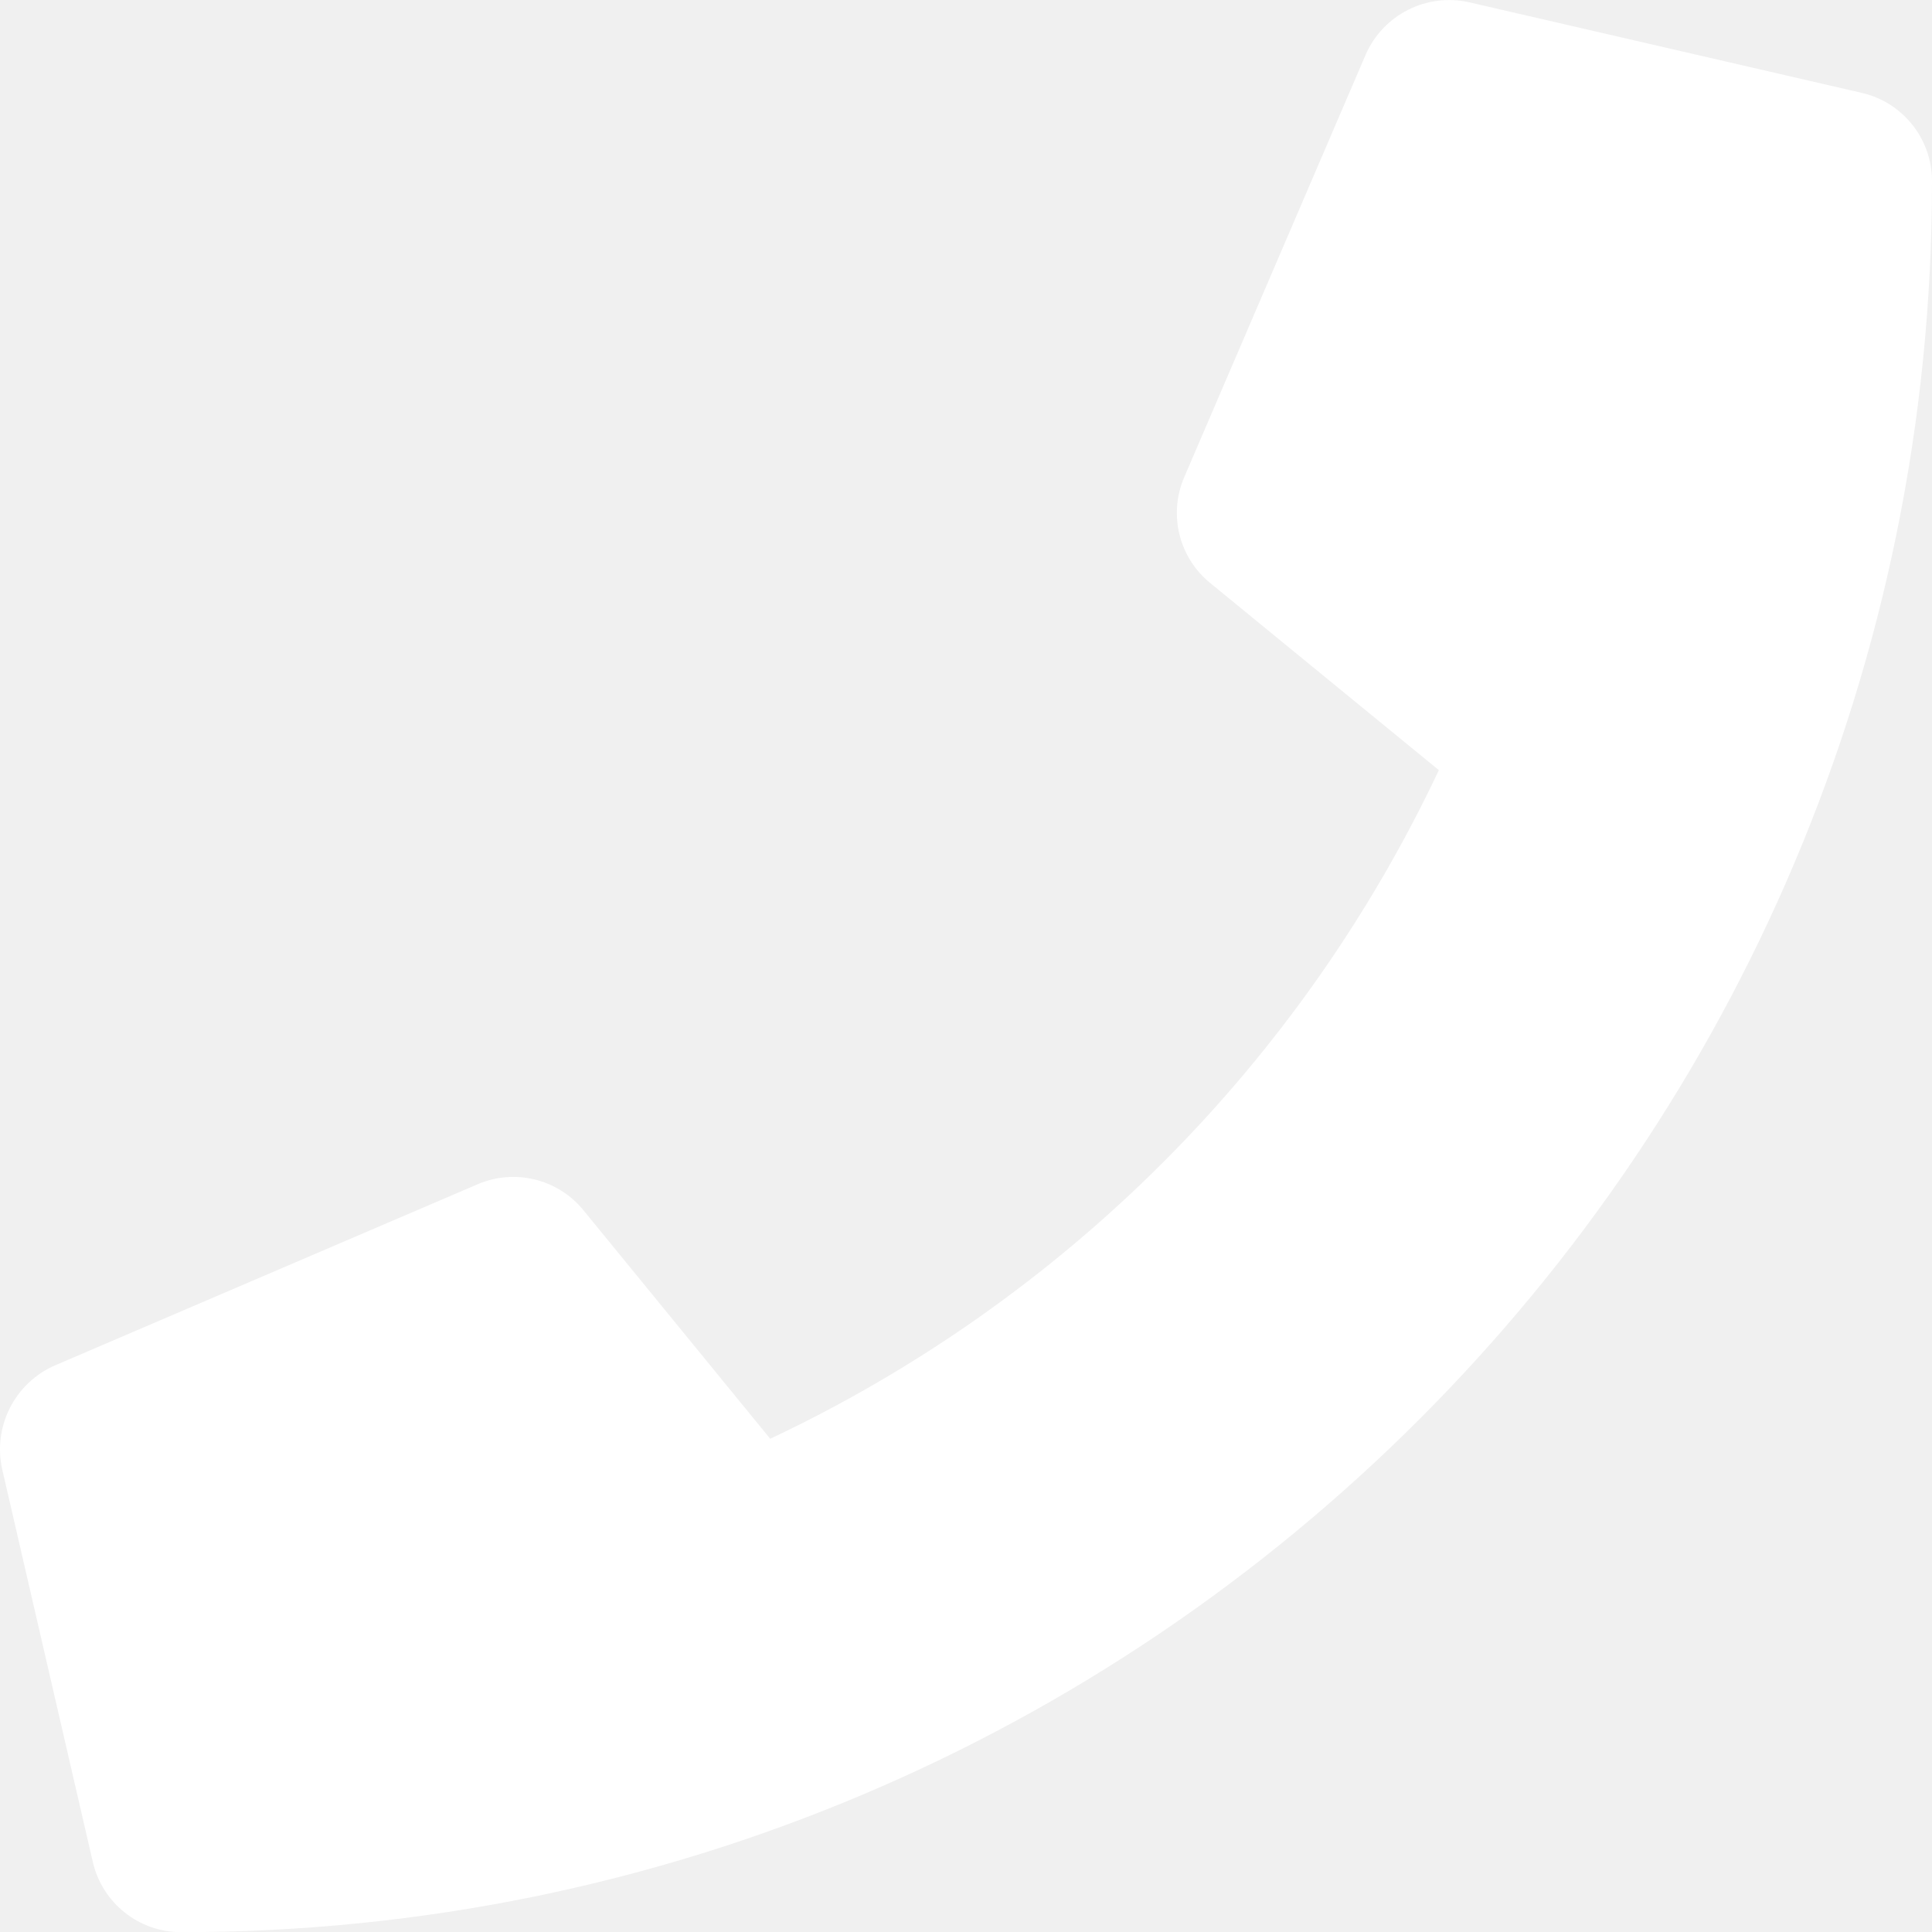
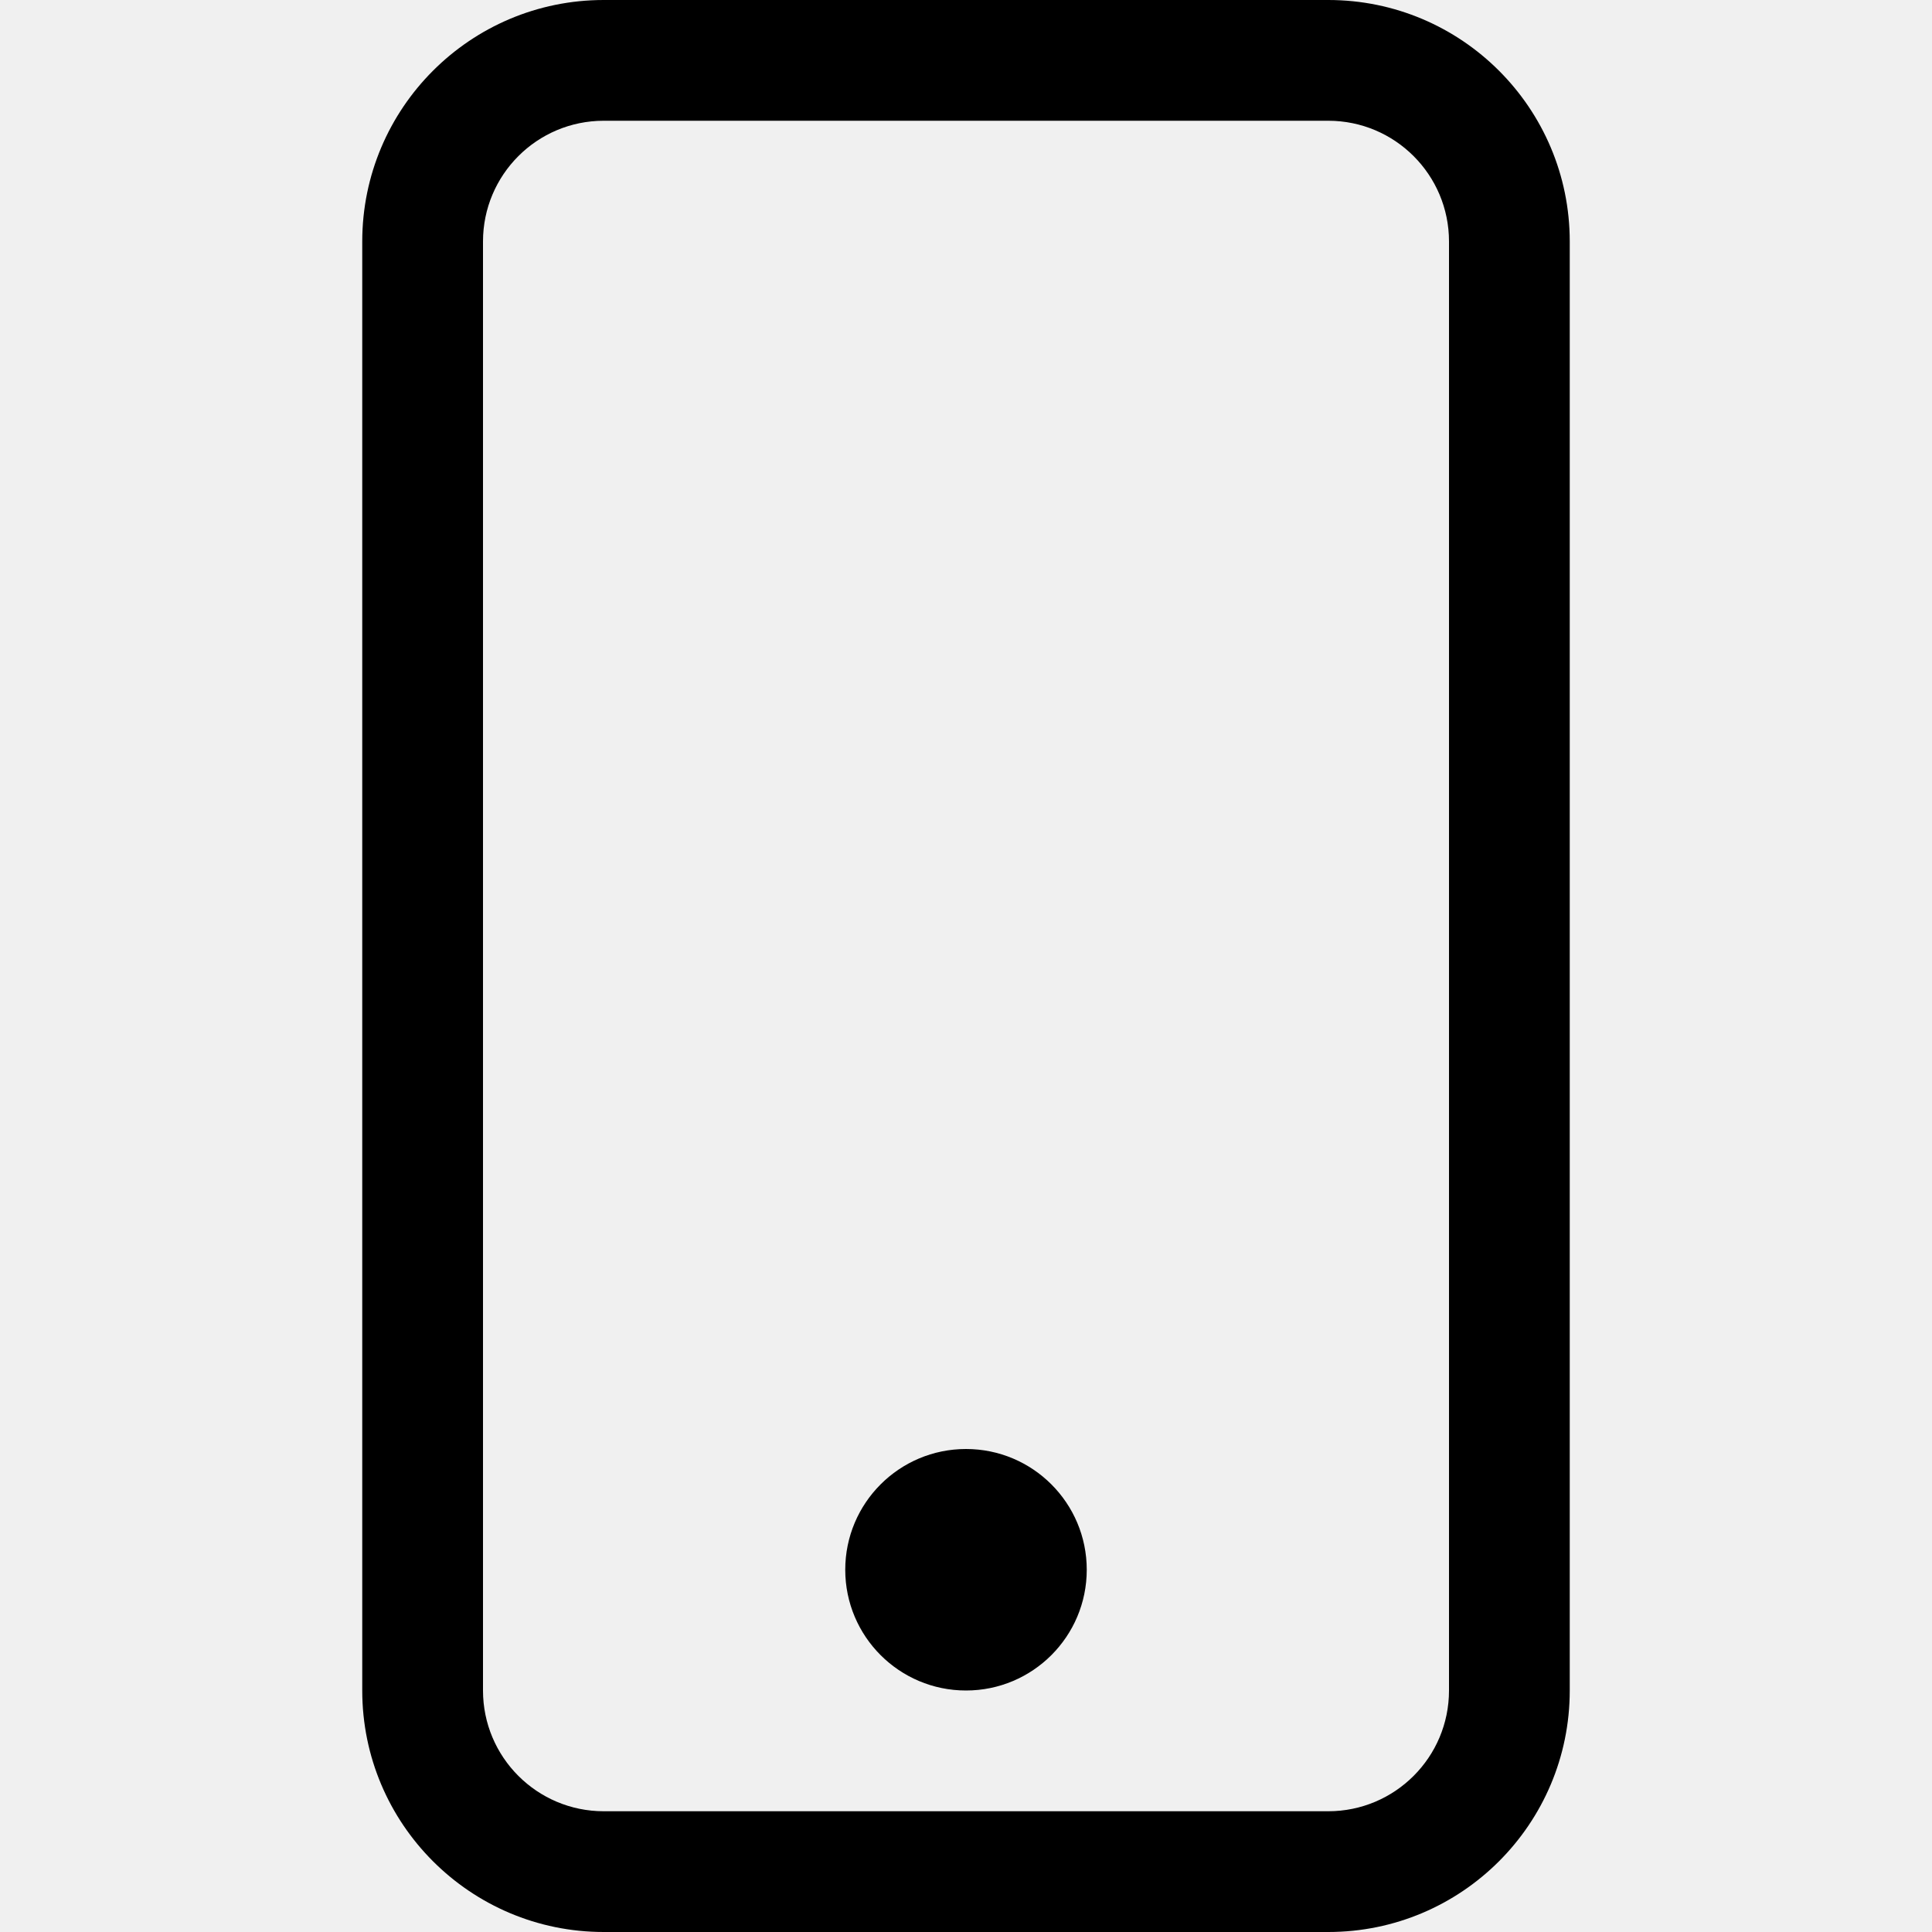
- <svg xmlns="http://www.w3.org/2000/svg" width="24" height="24" viewBox="0 0 24 24">
-   <path id="phone-solid" d="M23.118,1.143,18.243.018a1.132,1.132,0,0,0-1.289.652L14.7,5.919a1.122,1.122,0,0,0,.323,1.312l2.841,2.325a17.372,17.372,0,0,1-8.306,8.306L7.237,15.022A1.124,1.124,0,0,0,5.924,14.7l-5.25,2.25a1.138,1.138,0,0,0-.656,1.294l1.125,4.875a1.125,1.125,0,0,0,1.1.872A21.747,21.747,0,0,0,23.99,2.24,1.124,1.124,0,0,0,23.118,1.143Z" transform="translate(0.01 0.011)" fill="#fff" />
+ <svg xmlns="http://www.w3.org/2000/svg" width="16" height="16" fill="currentColor" class="bi bi-phone" viewBox="0 0 16 16">
+   <path d="M11 1a1 1 0 0 1 1 1v12a1 1 0 0 1-1 1H5a1 1 0 0 1-1-1V2a1 1 0 0 1 1-1h6zM5 0a2 2 0 0 0-2 2v12a2 2 0 0 0 2 2h6a2 2 0 0 0 2-2V2a2 2 0 0 0-2-2H5z" />
+   <path d="M8 14a1 1 0 1 0 0-2 1 1 0 0 0 0 2z" />
</svg>
